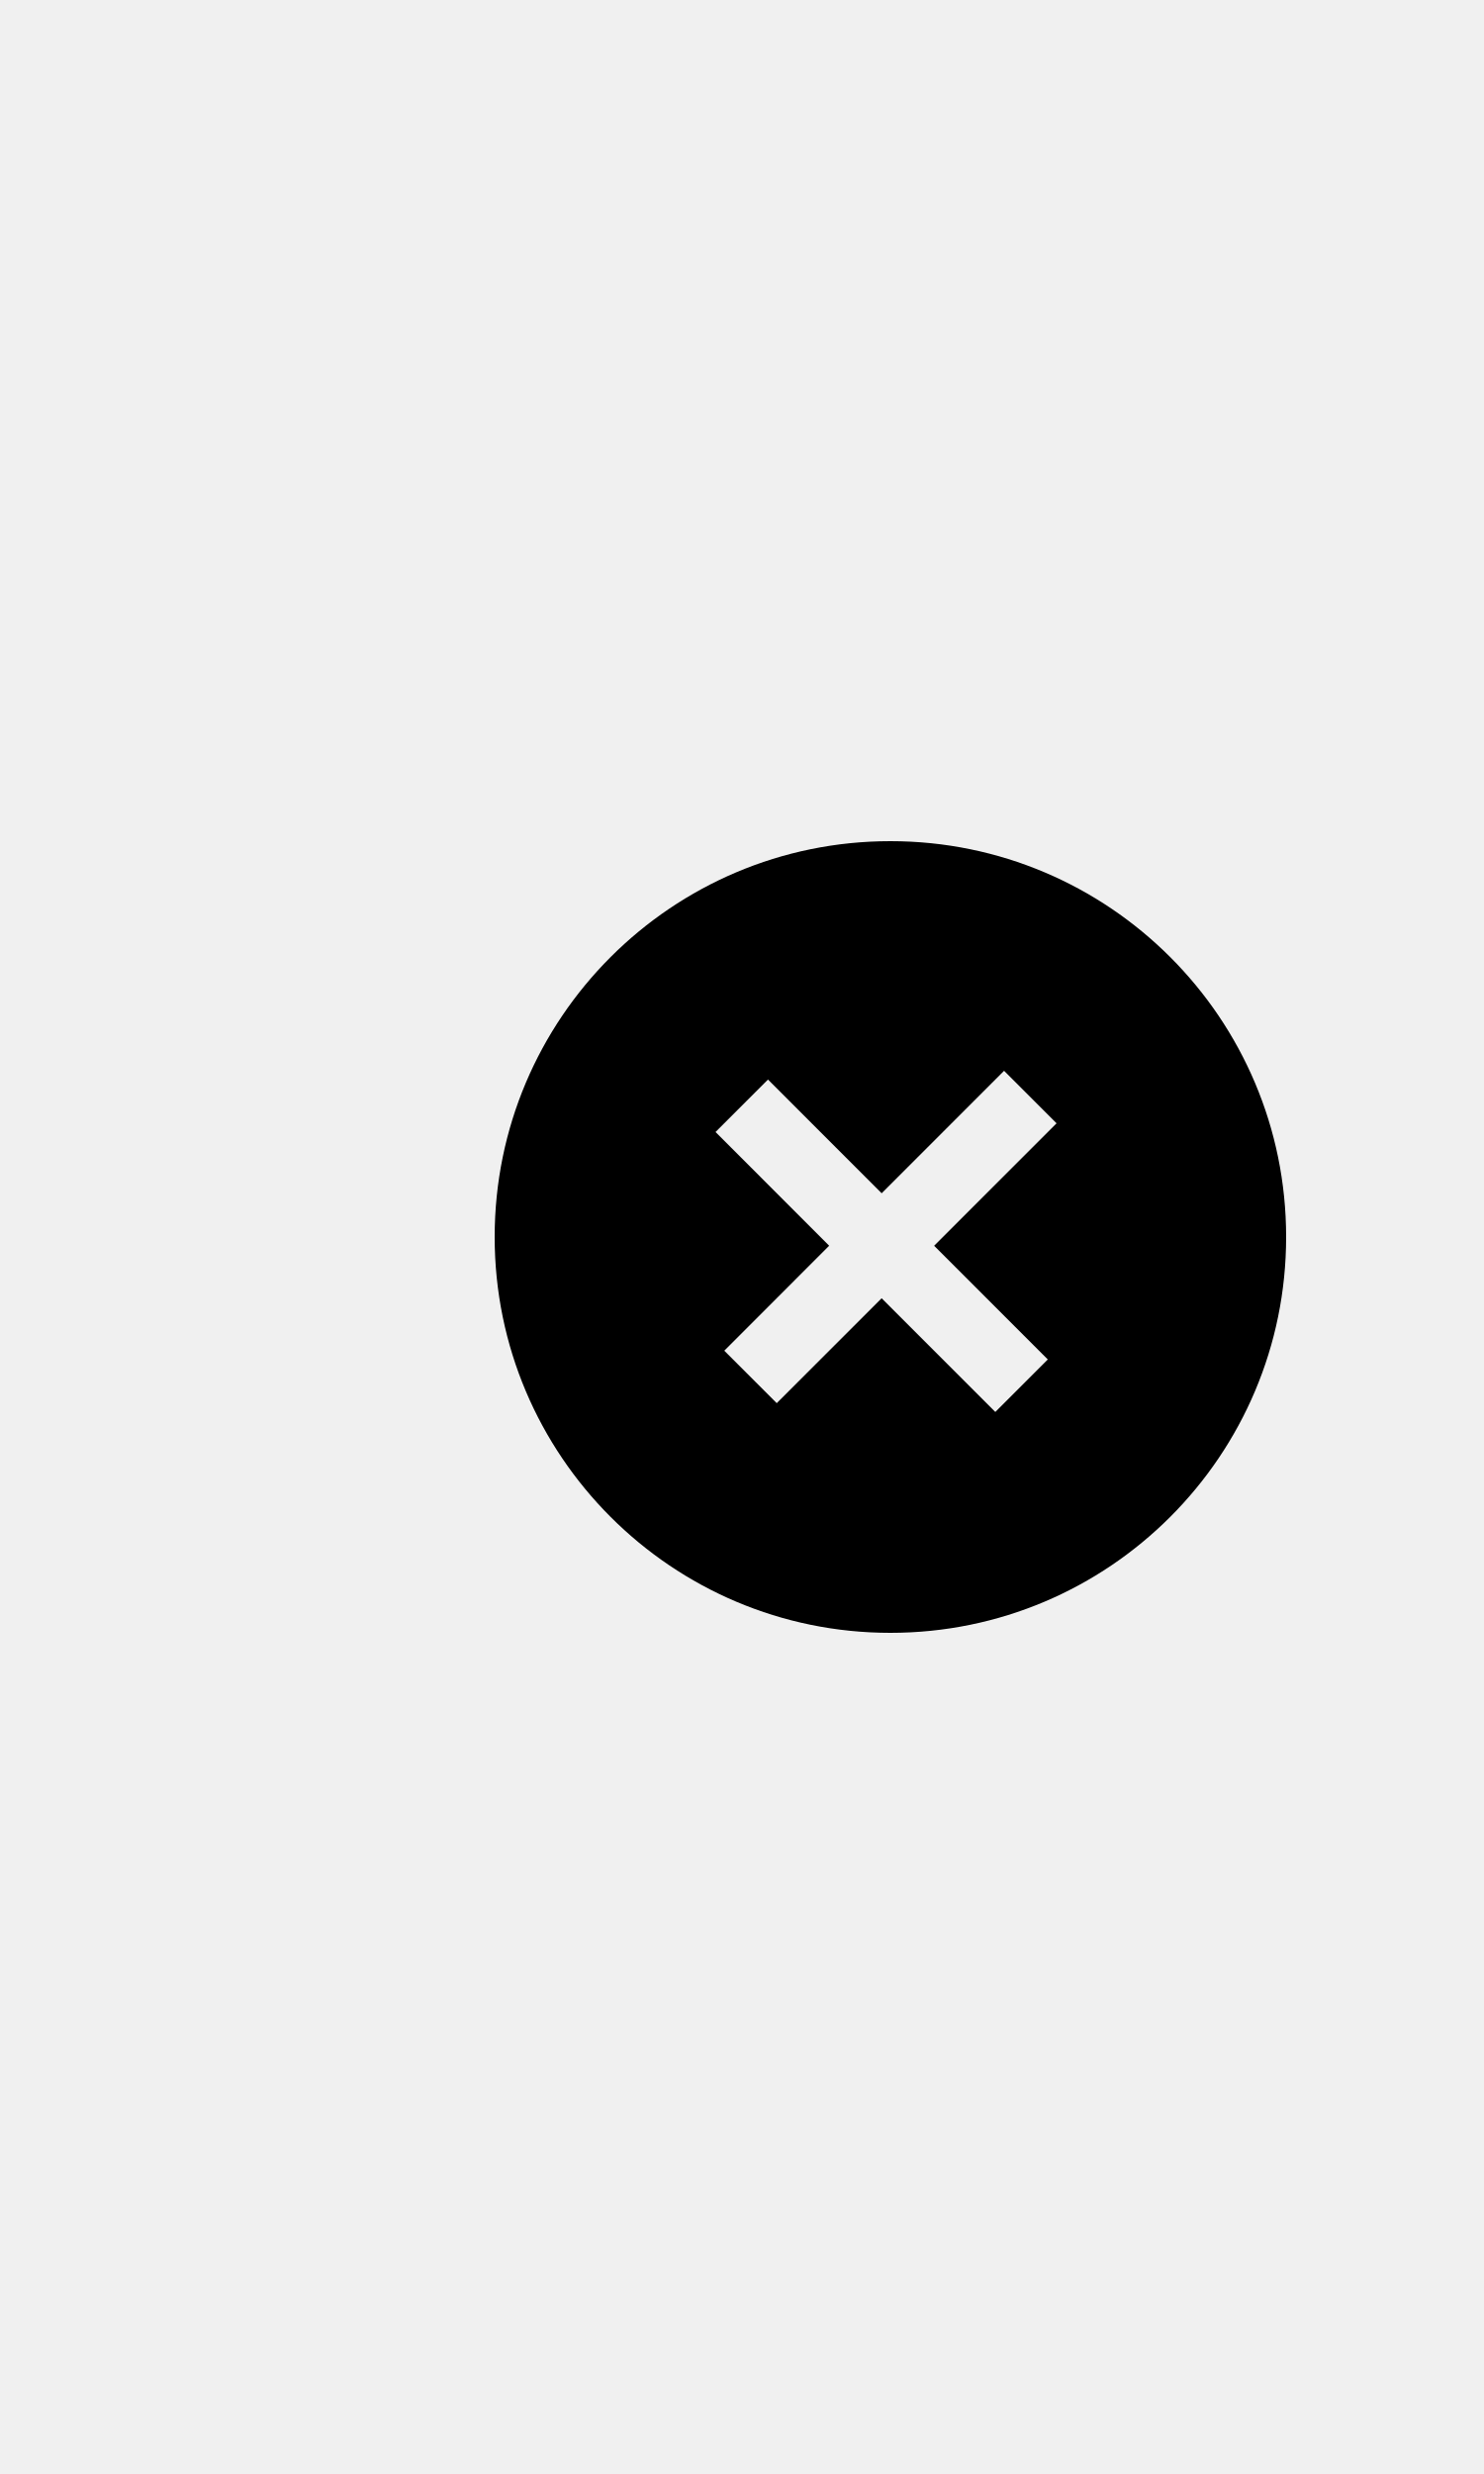
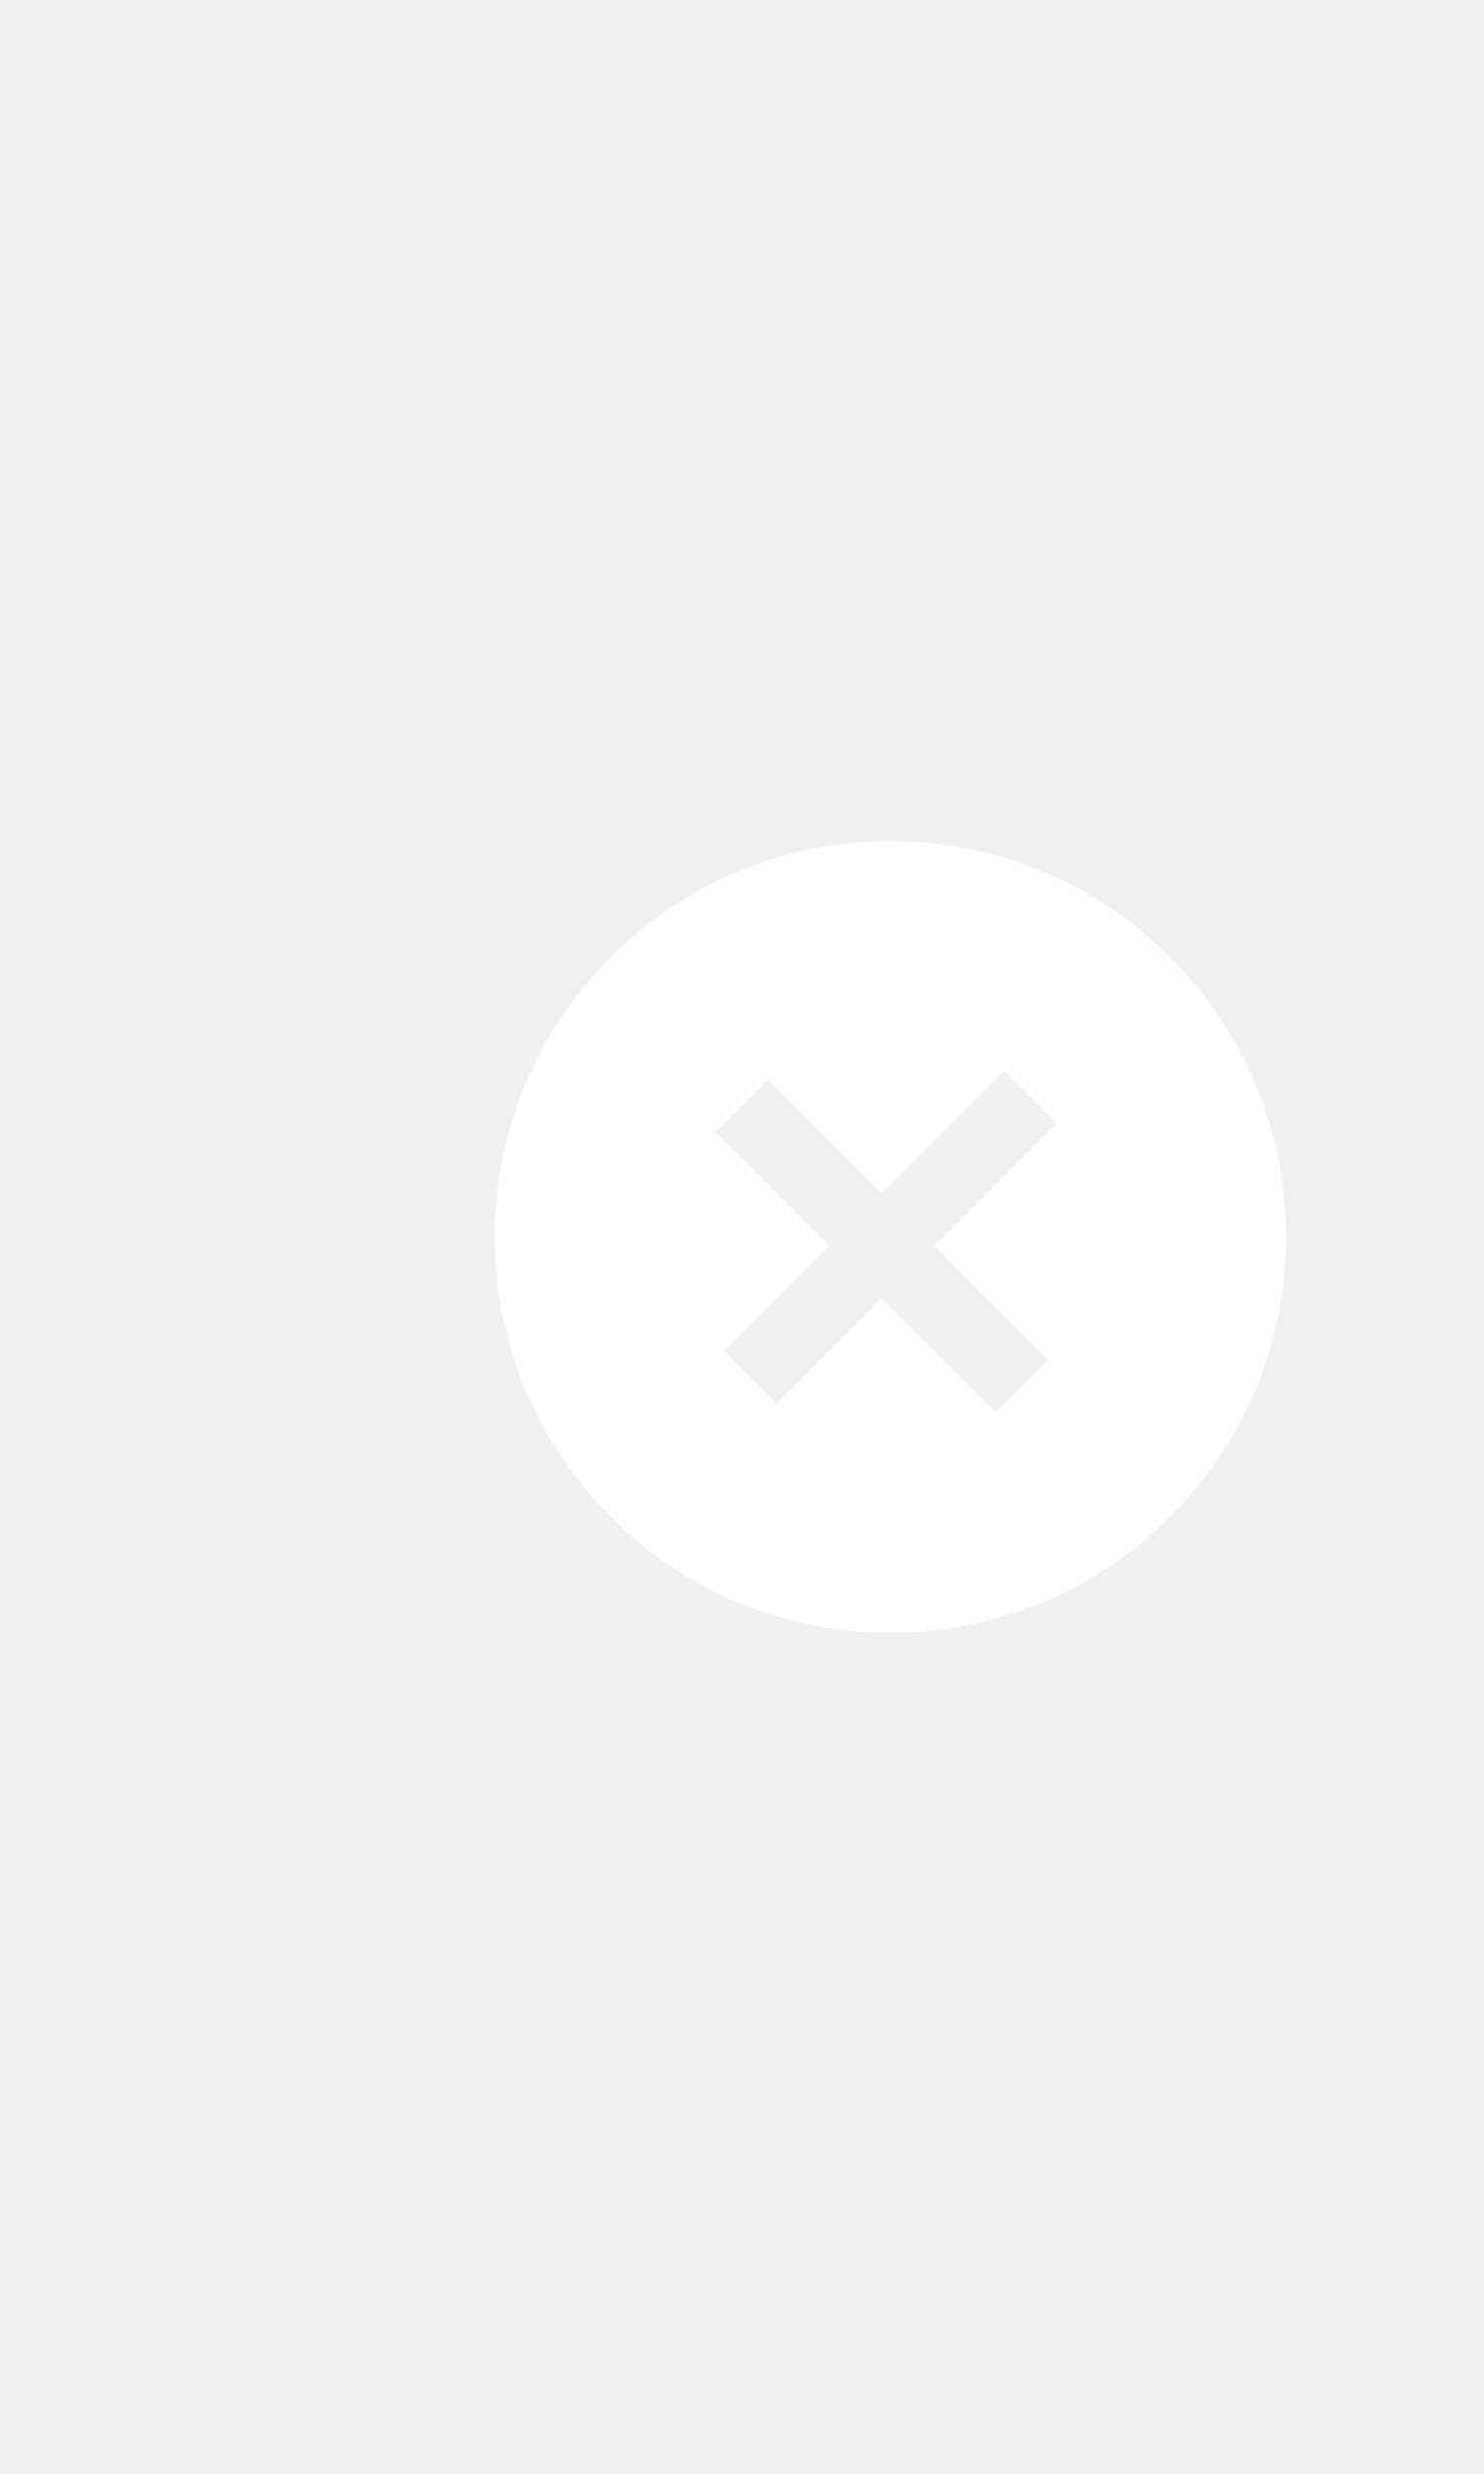
<svg xmlns="http://www.w3.org/2000/svg" width="30" height="50" viewBox="0 0 30 50">
  <g fill="none" fill-rule="evenodd">
    <path fill="#FFF" fill-opacity="0" d="M0 0h30v50H0z" />
-     <path fill="#000" fill-rule="nonzero" d="M18 17a8 8 0 1 1 0 16 8 8 0 0 1 0-16zm2.298 4.641l-2.475 2.475-2.298-2.298-1.06 1.06 2.297 2.298-2.12 2.122 1.06 1.06 2.121-2.12 2.298 2.298 1.061-1.061-2.298-2.298 2.475-2.475-1.06-1.06z" />
+     <path fill="#fff" fill-rule="nonzero" d="M18 17a8 8 0 1 1 0 16 8 8 0 0 1 0-16zm2.298 4.641l-2.475 2.475-2.298-2.298-1.06 1.06 2.297 2.298-2.12 2.122 1.06 1.06 2.121-2.12 2.298 2.298 1.061-1.061-2.298-2.298 2.475-2.475-1.06-1.06z" />
  </g>
</svg>
